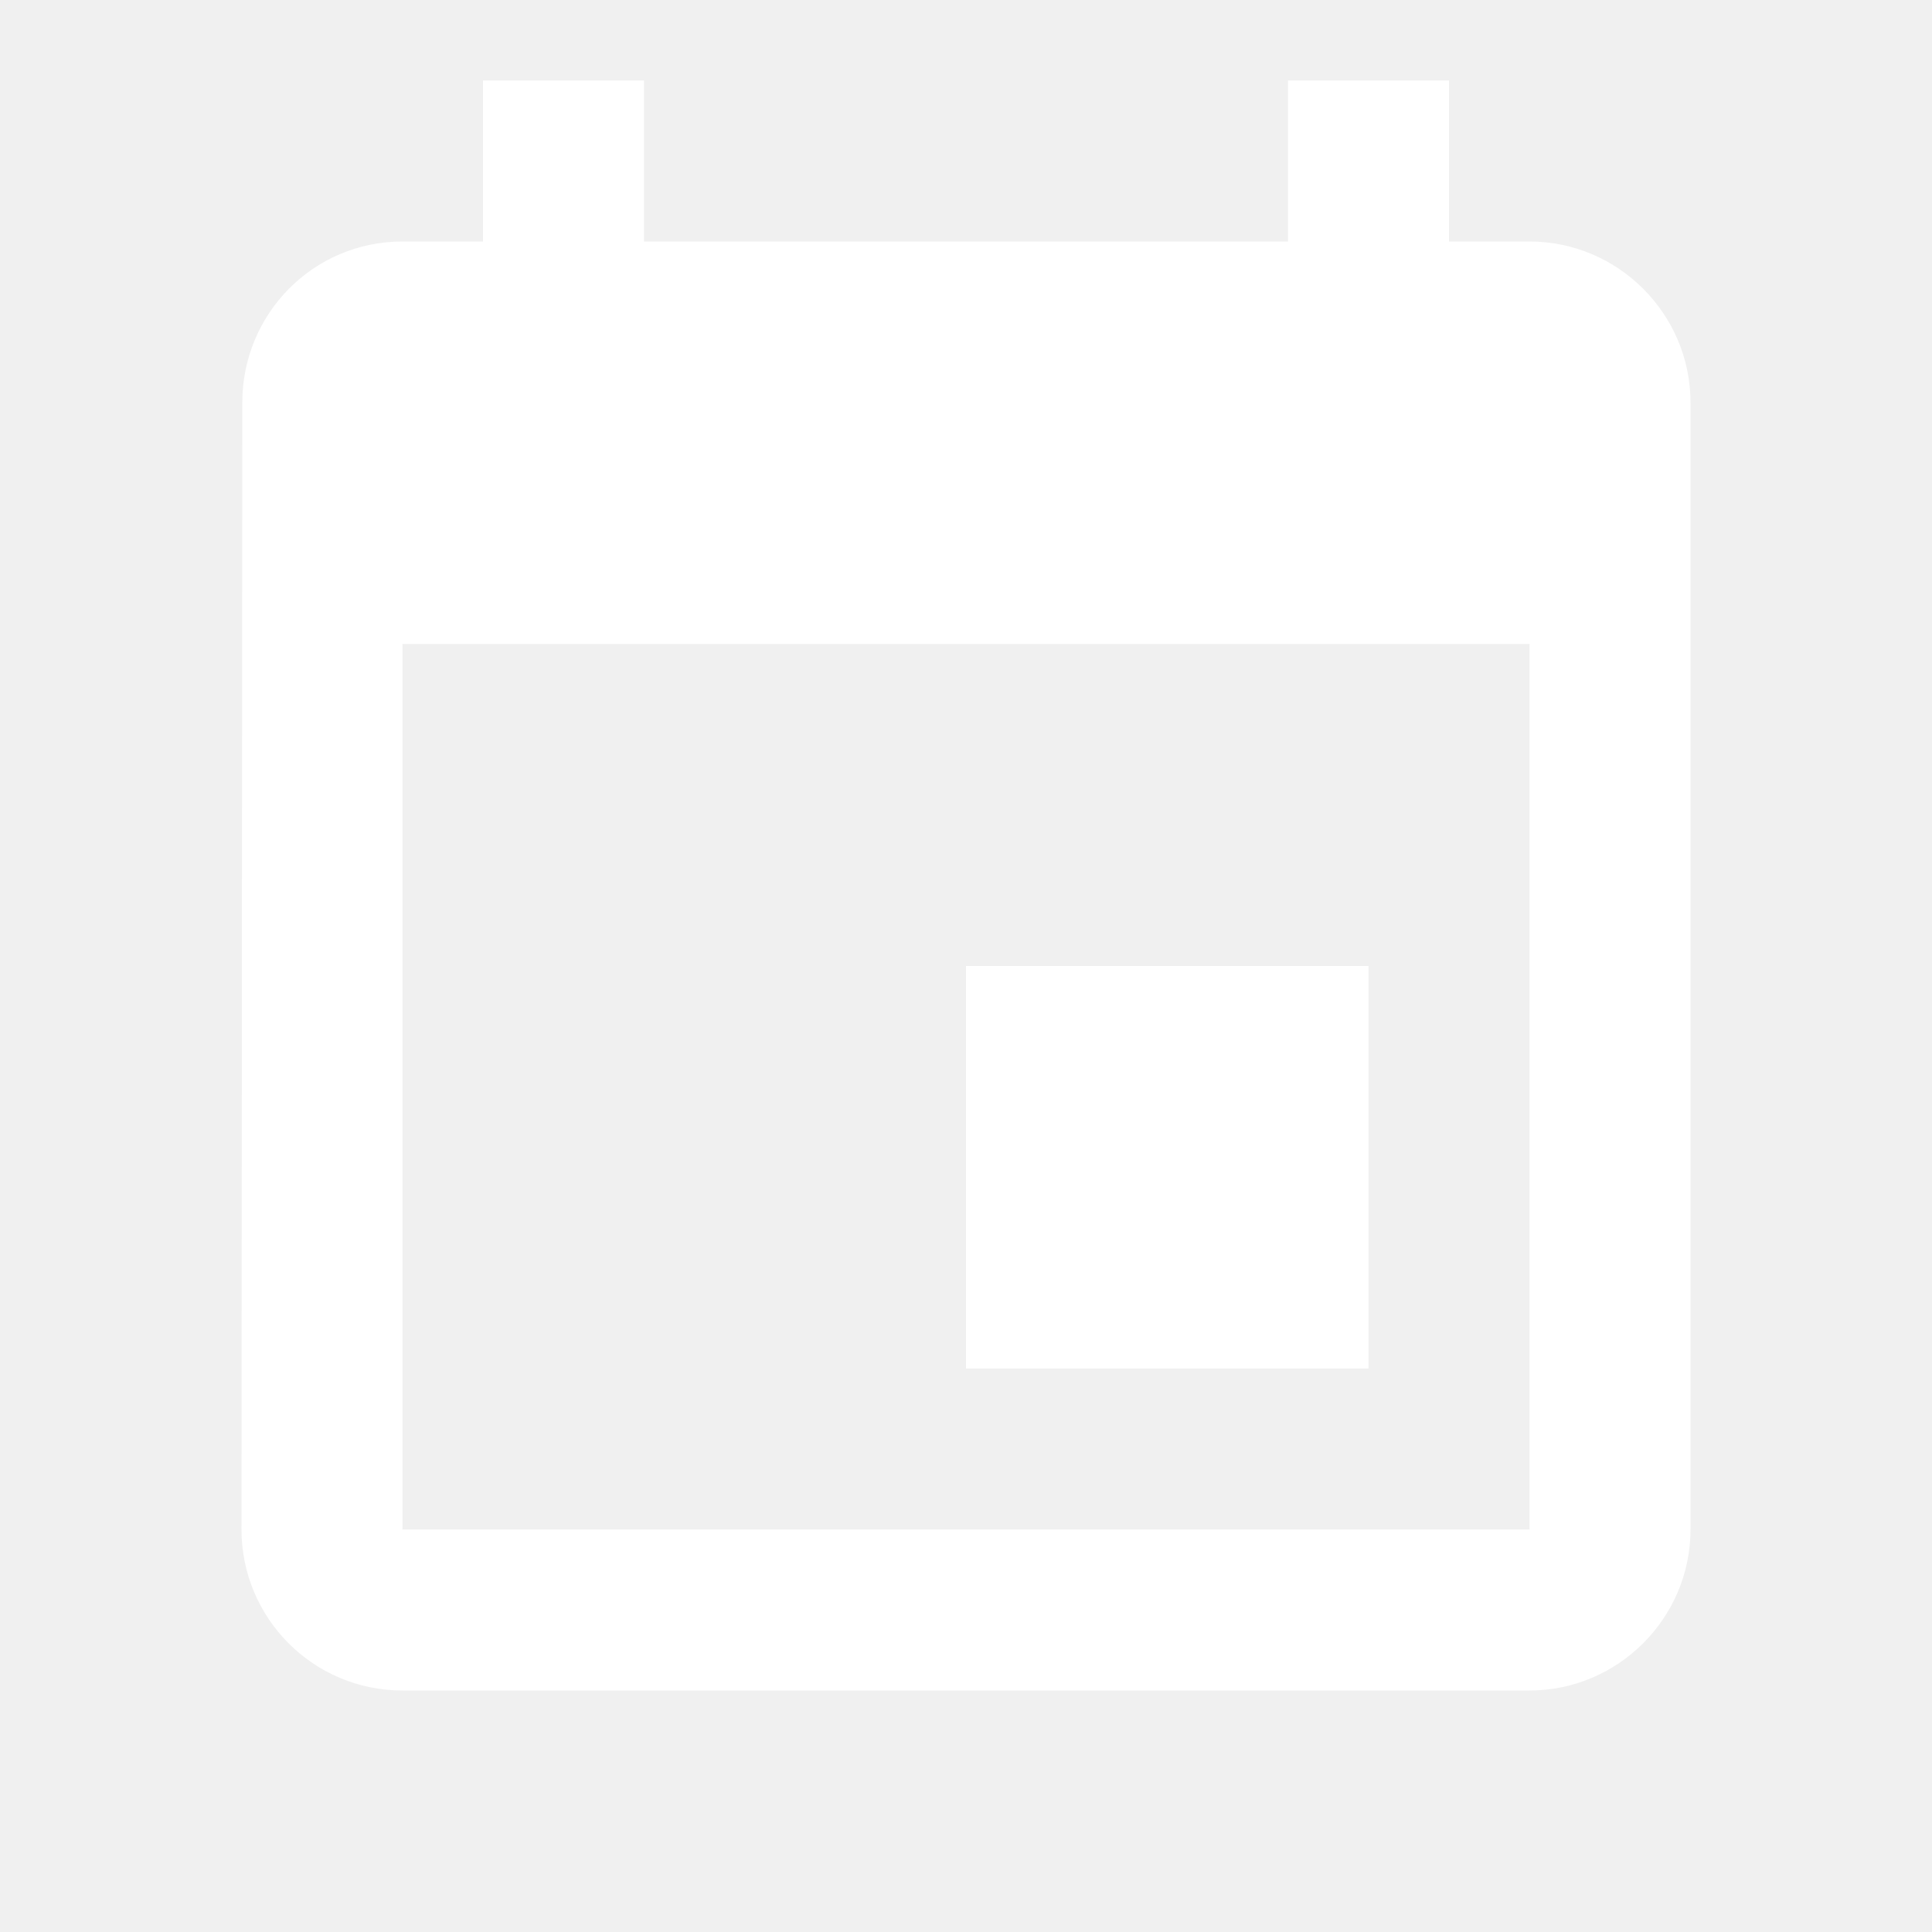
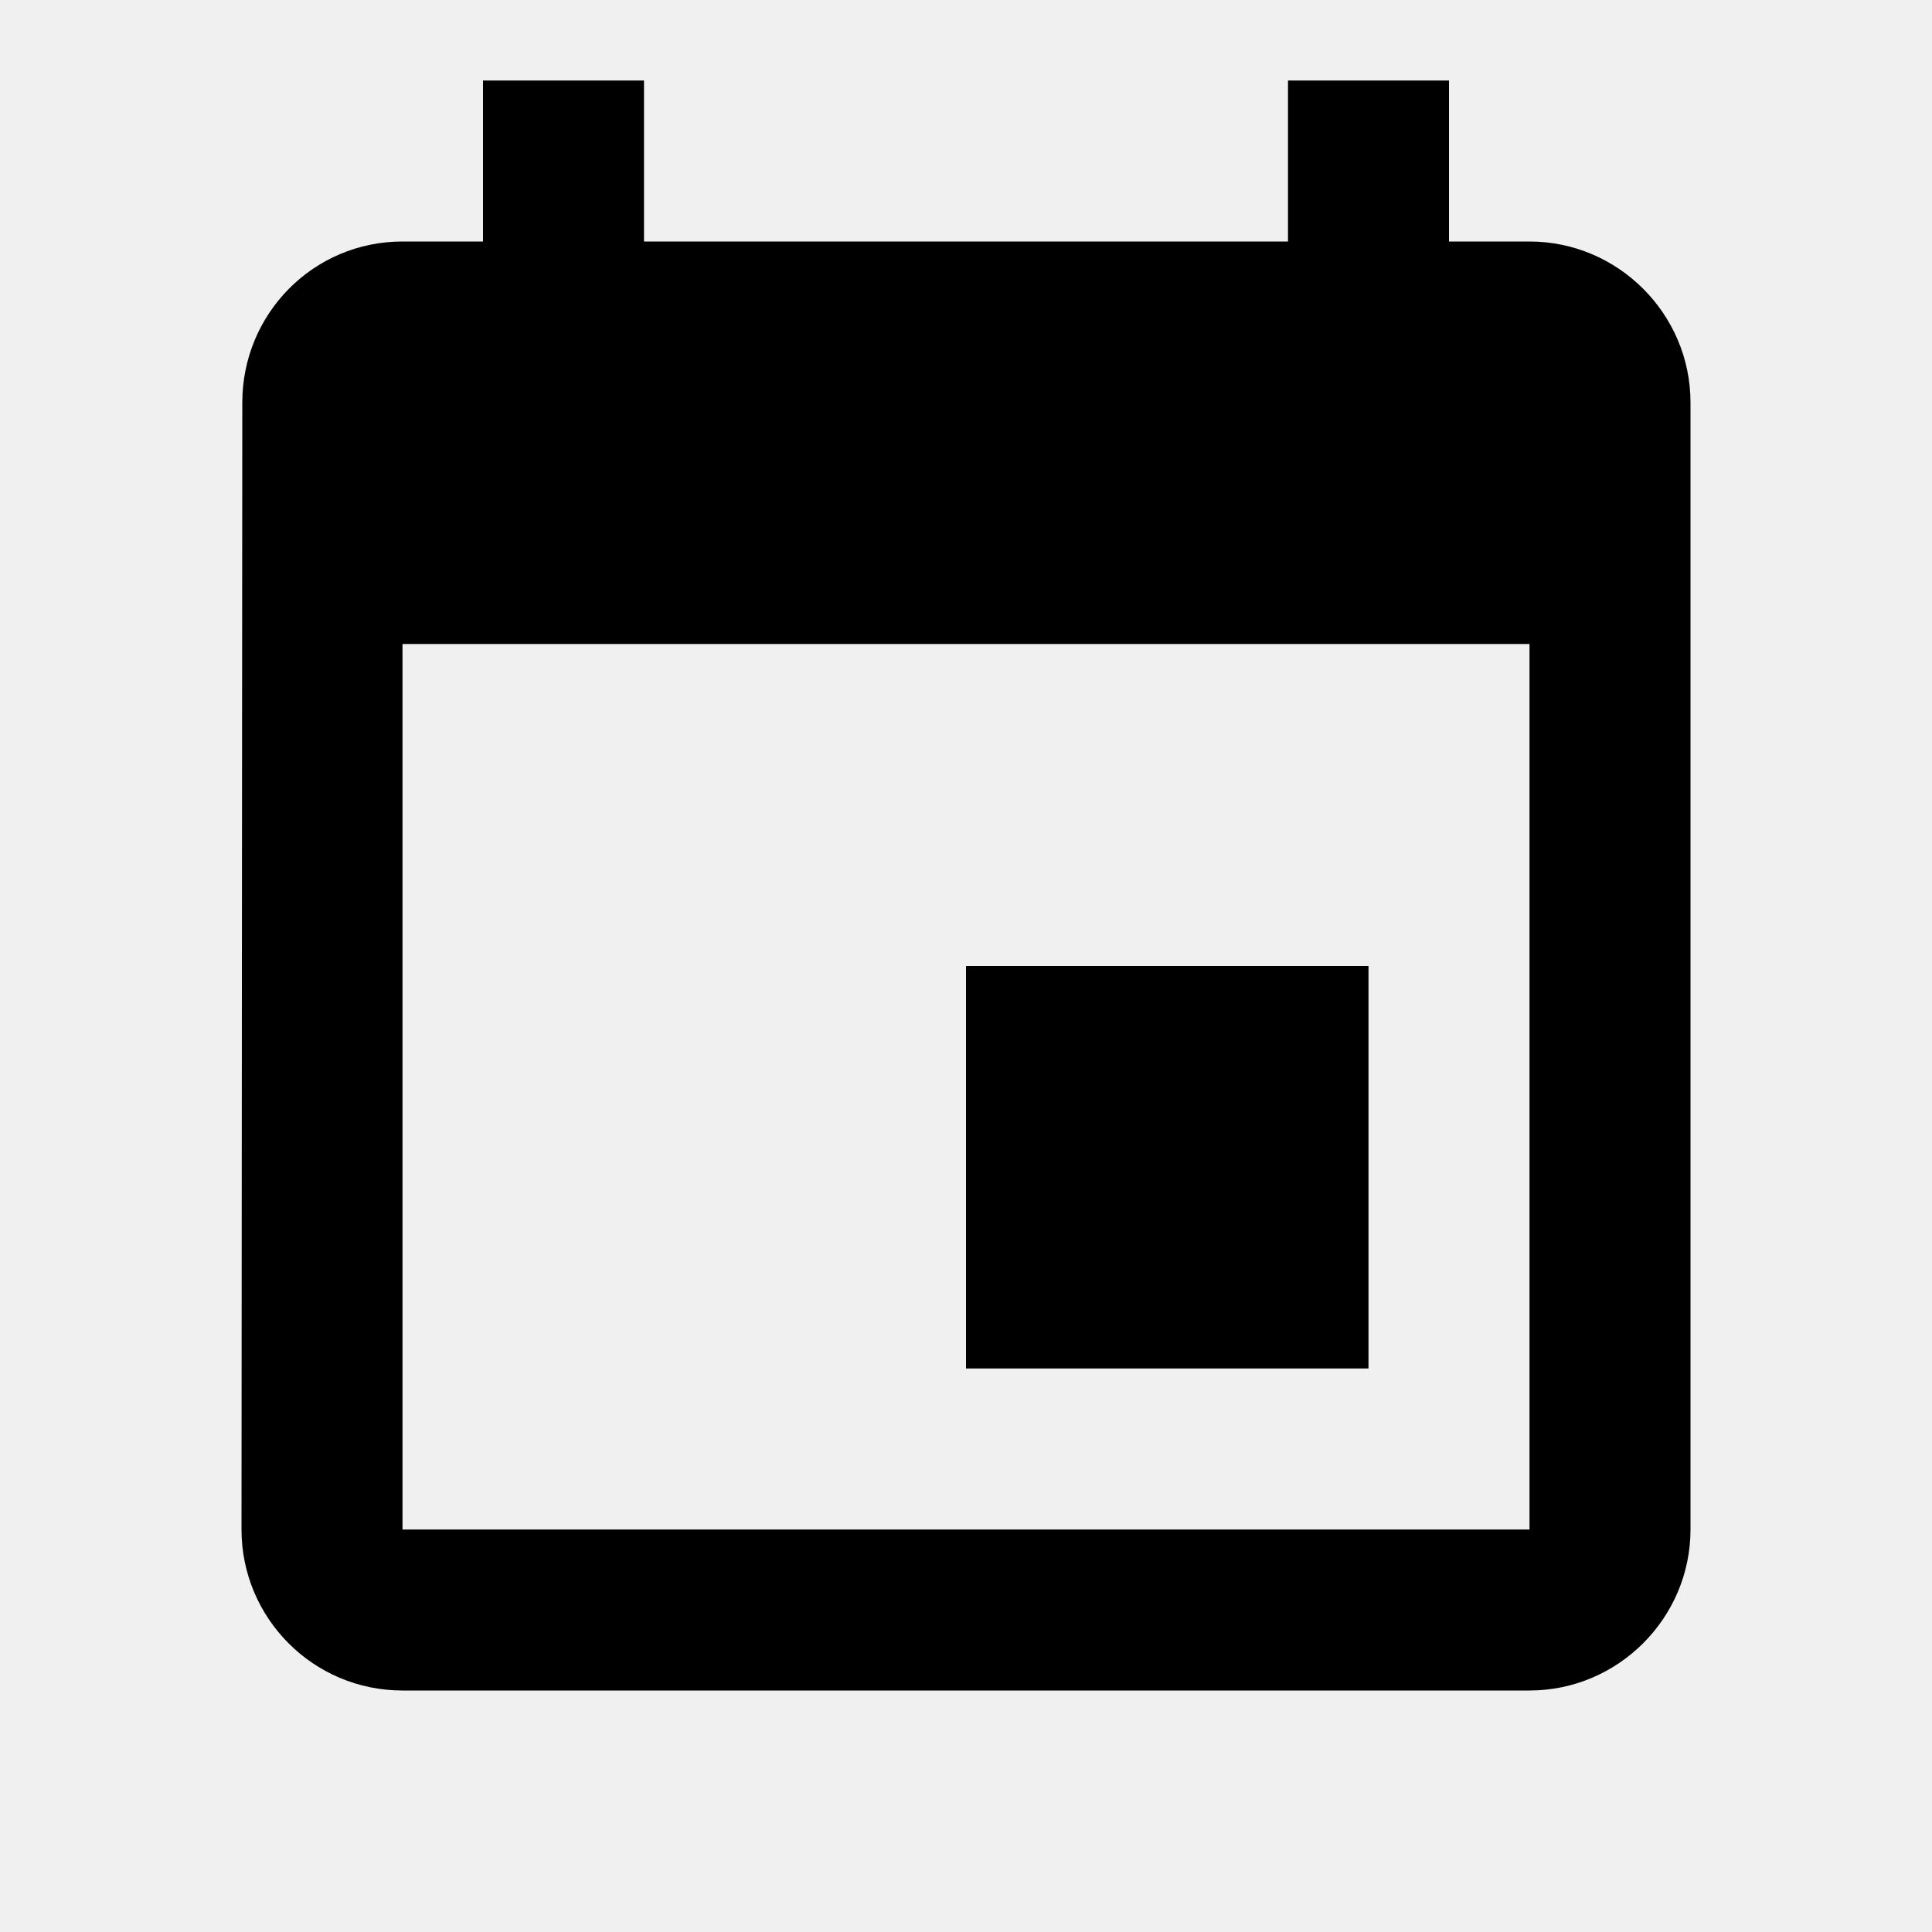
- <svg xmlns="http://www.w3.org/2000/svg" height="24px" viewBox="0 0 24 24" width="24px" fill="#FFFFFF">
+ <svg xmlns="http://www.w3.org/2000/svg" height="24px" viewBox="0 0 24 24" width="24px" fill="#000000">
  <path d="M0 0h24v24H0z" fill="none" />
  <path d="M17 12h-5v5h5v-5zM16 1v2H8V1H6v2H5c-1.11 0-1.99.9-1.99 2L3 19c0 1.1.89 2 2 2h14c1.1 0 2-.9 2-2V5c0-1.1-.9-2-2-2h-1V1h-2zm3 18H5V8h14v11z" />
</svg>
